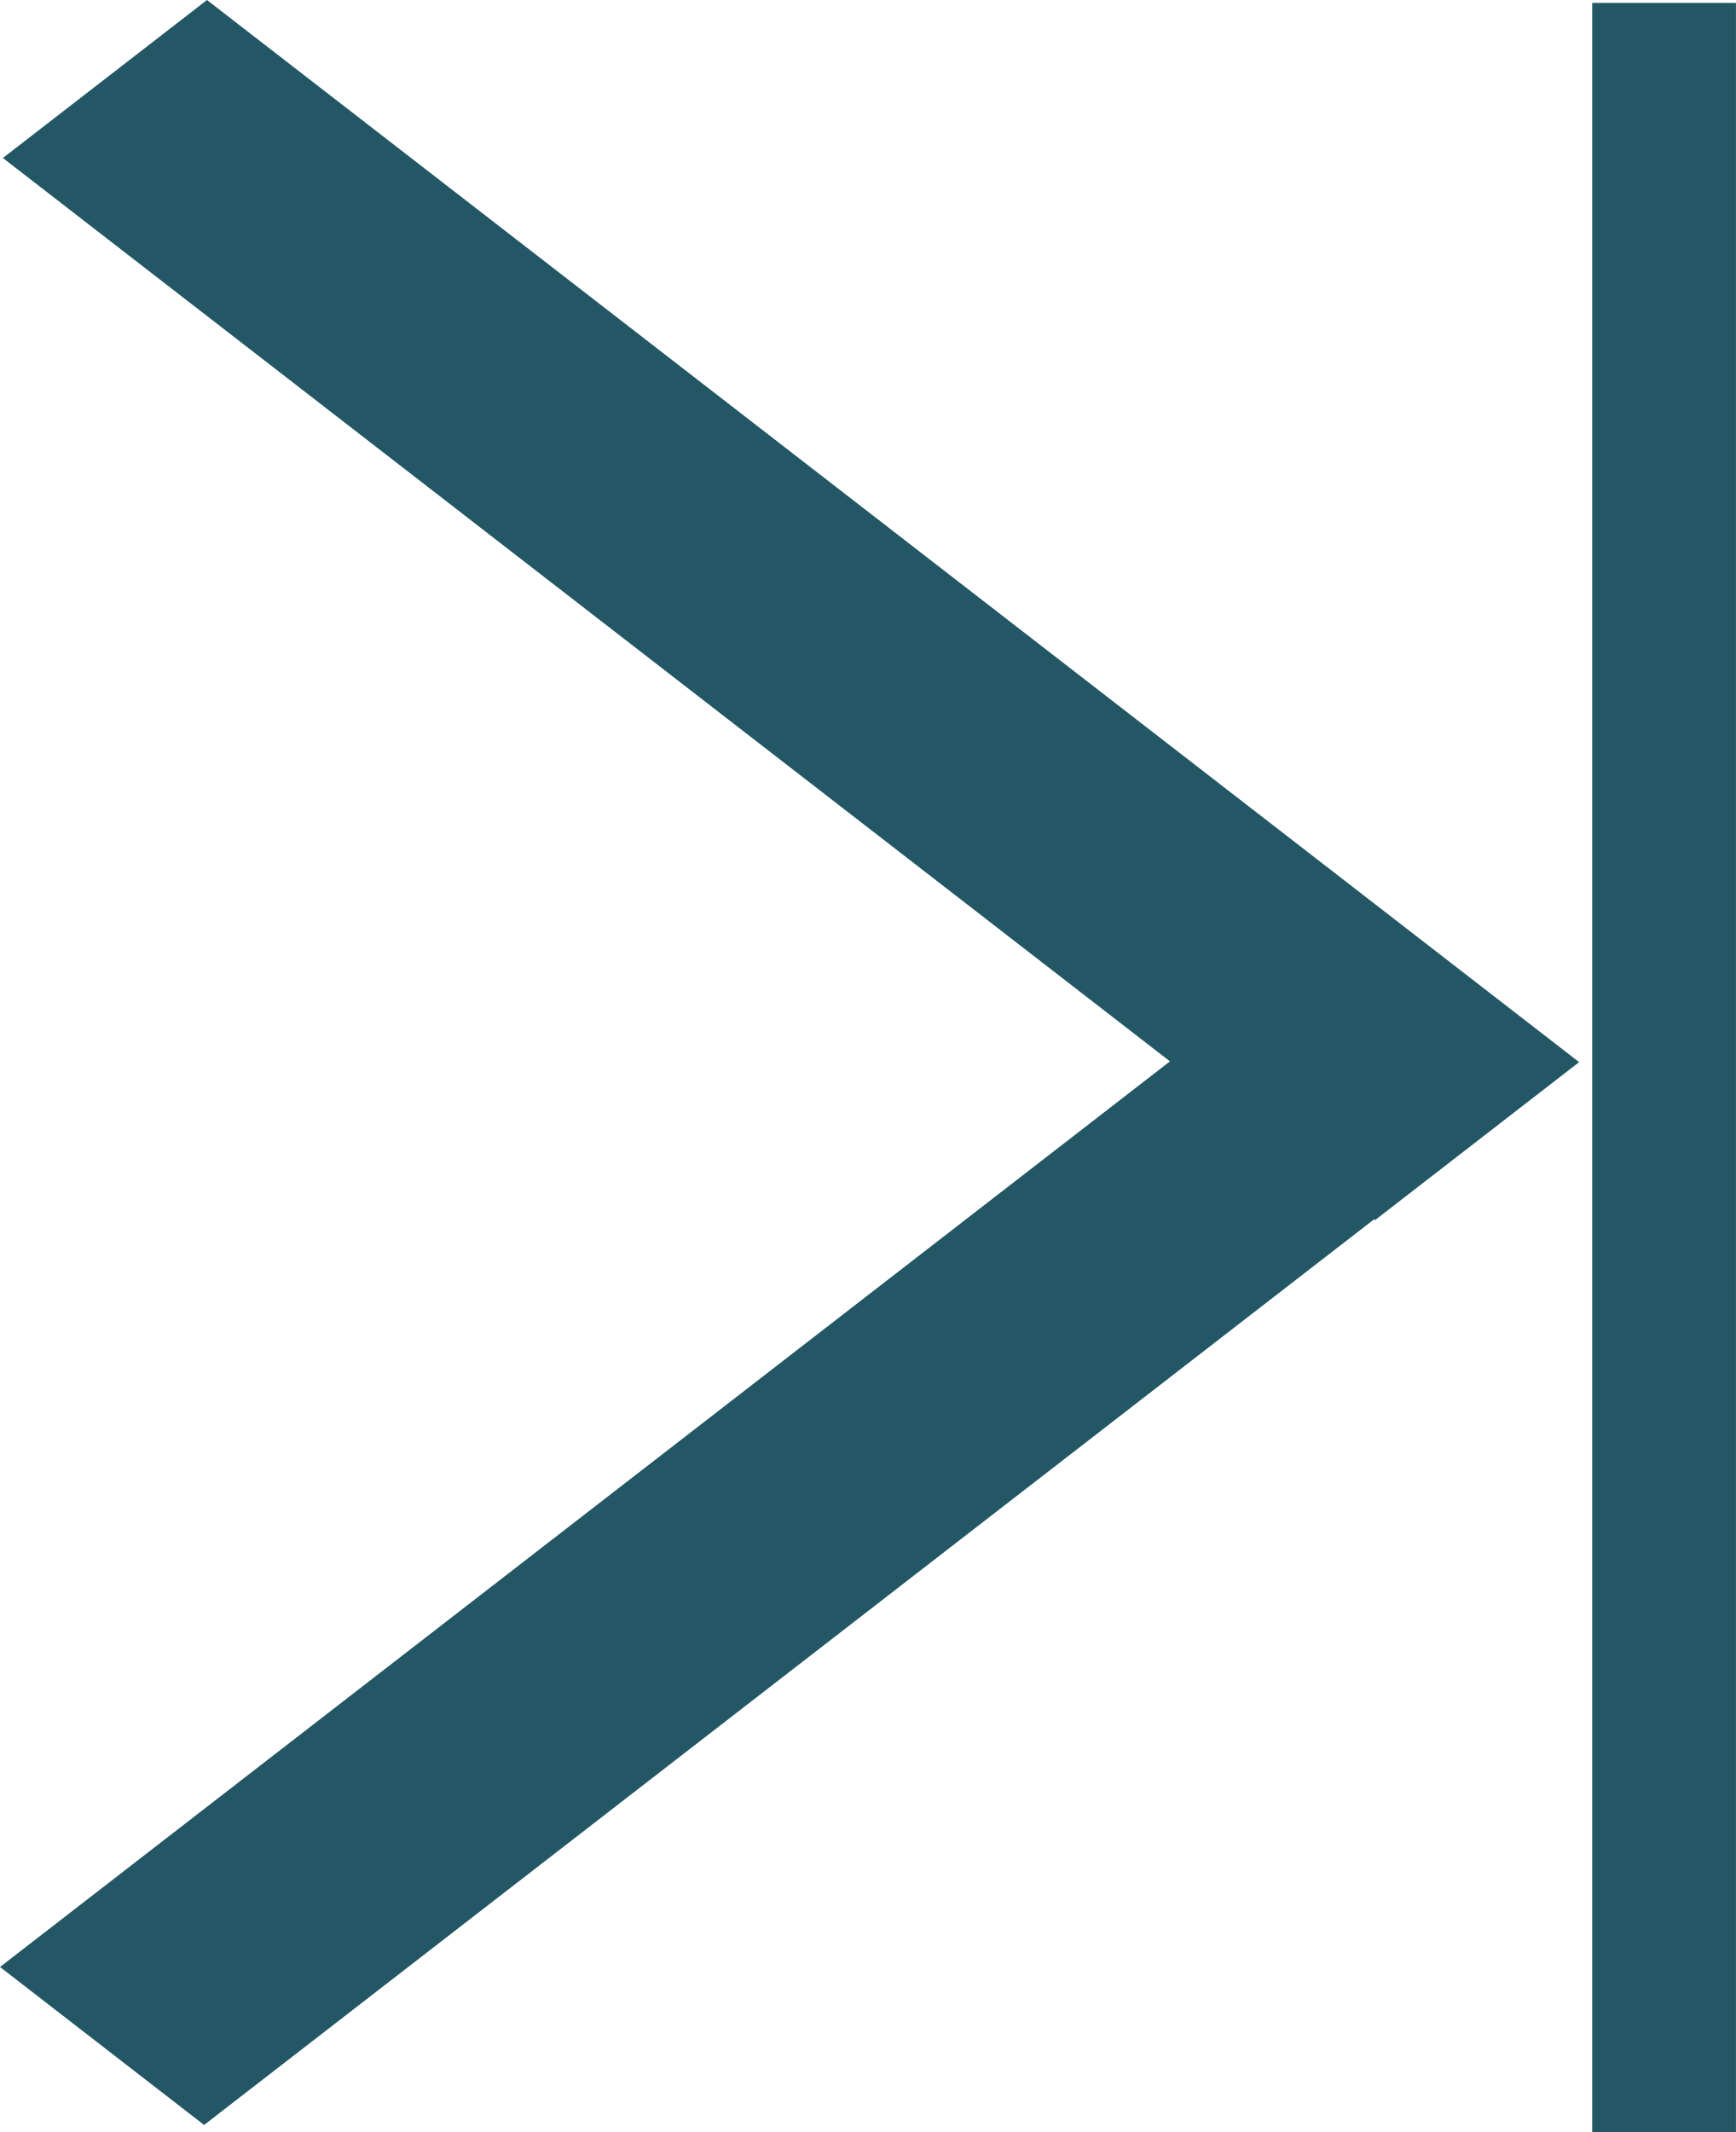
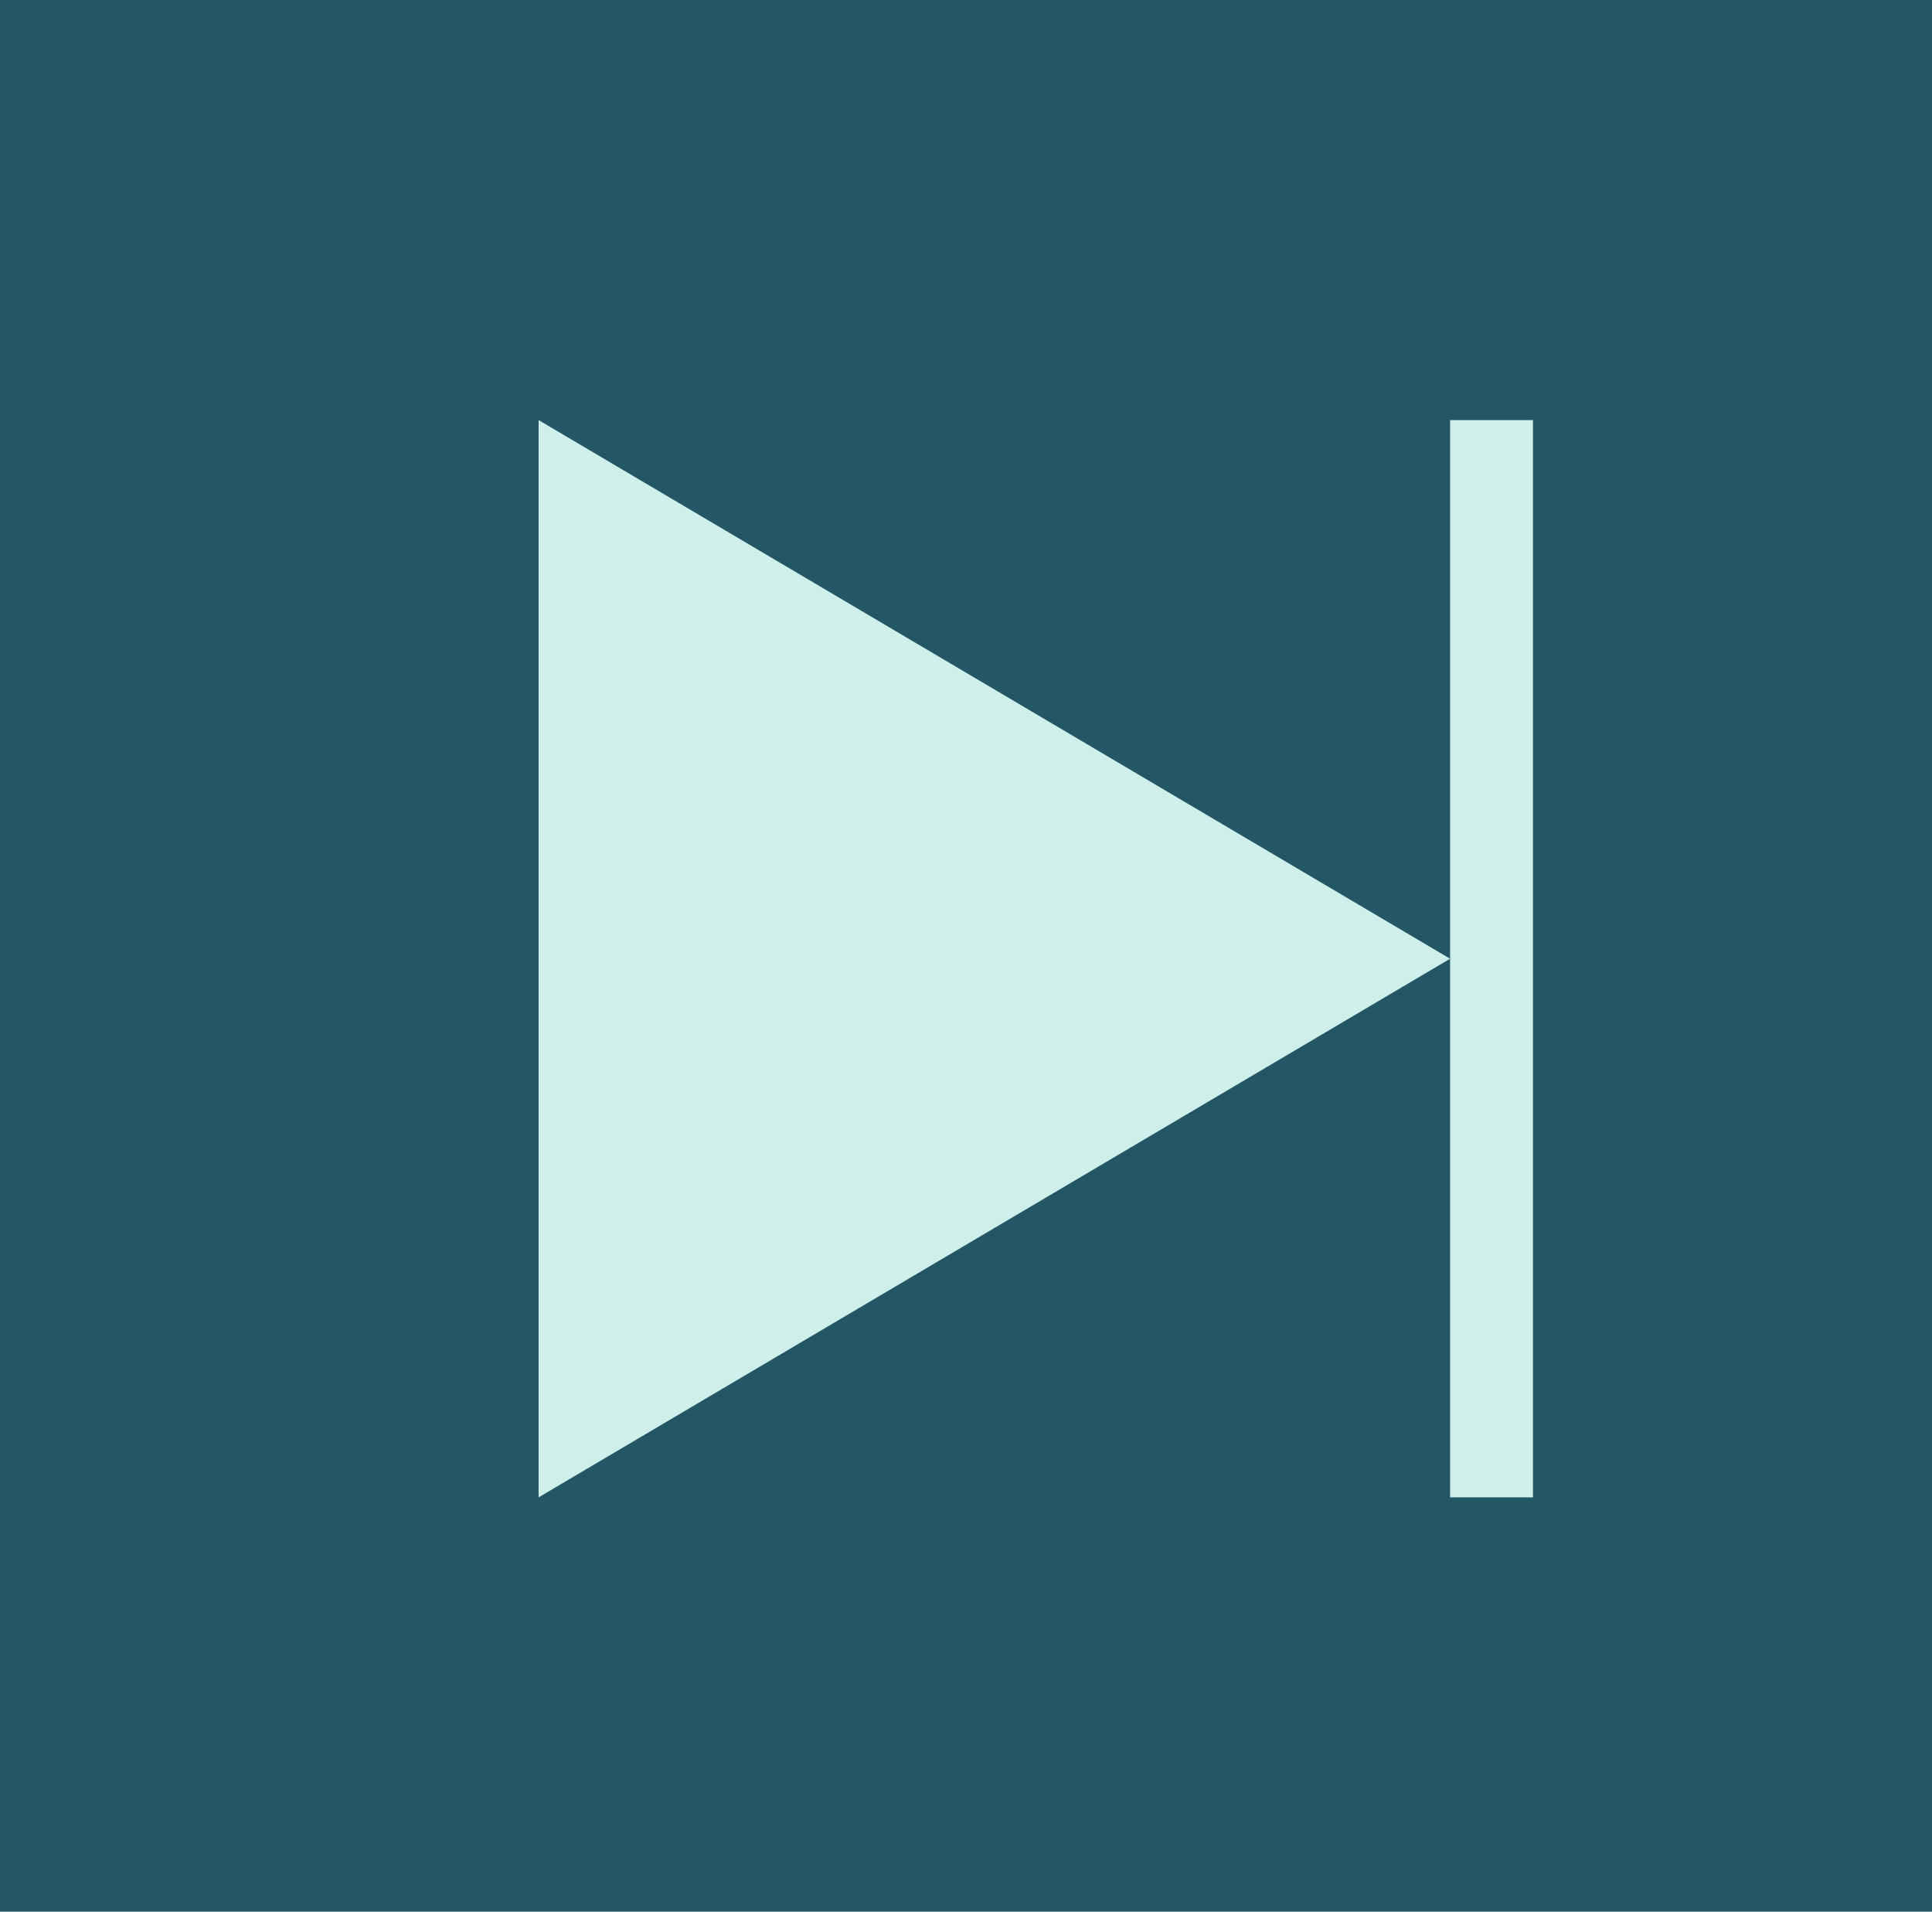
- <svg xmlns="http://www.w3.org/2000/svg" version="1.1" width="35.92" height="44.107" id="svg3024">
+ <svg xmlns="http://www.w3.org/2000/svg" version="1.1" width="233.158" height="230.696" id="svg3024">
  <defs id="defs3040" />
-   <g id="g3959">
-     <g transform="matrix(0.4958129,0,0,0.3837239,5.717461,7.855702)" id="g3849">
-       <rect style="fill:#235766;fill-opacity:1;stroke:none" id="rect3829" width="80.983" height="12.046" x="-16.522" y="-12.43" transform="matrix(0.7071068,0.7071068,-0.7071068,0.7071068,0,0)" />
-       <rect style="fill:#235766;fill-opacity:1;stroke:none" id="rect3829-3" width="80.983" height="12.046" x="-68.665" y="52.357" transform="matrix(0.7071068,-0.7071068,0.7071068,0.7071068,0,0)" />
-     </g>
-     <rect y="0.06" x="32.945" height="44.047" width="2.975" id="rect3936" style="fill:#235766;fill-opacity:1;stroke:none" />
-   </g>
+   <rect style="fill:#235766;fill-opacity:1;stroke:none" id="rect3815" width="233.158" height="230.696" x="1.5367126e-09" y="3.2769776e-09" />
+   <path style="fill:#cfefeb;fill-opacity:1;stroke:none" d="m 65,180.696 0,-130 110,65 -110,65 0,0" id="path3833" />
+   <rect style="fill:#cfefeb;fill-opacity:1;stroke:none" id="rect3890" width="10" height="130" x="175" y="50.696" />
</svg>
